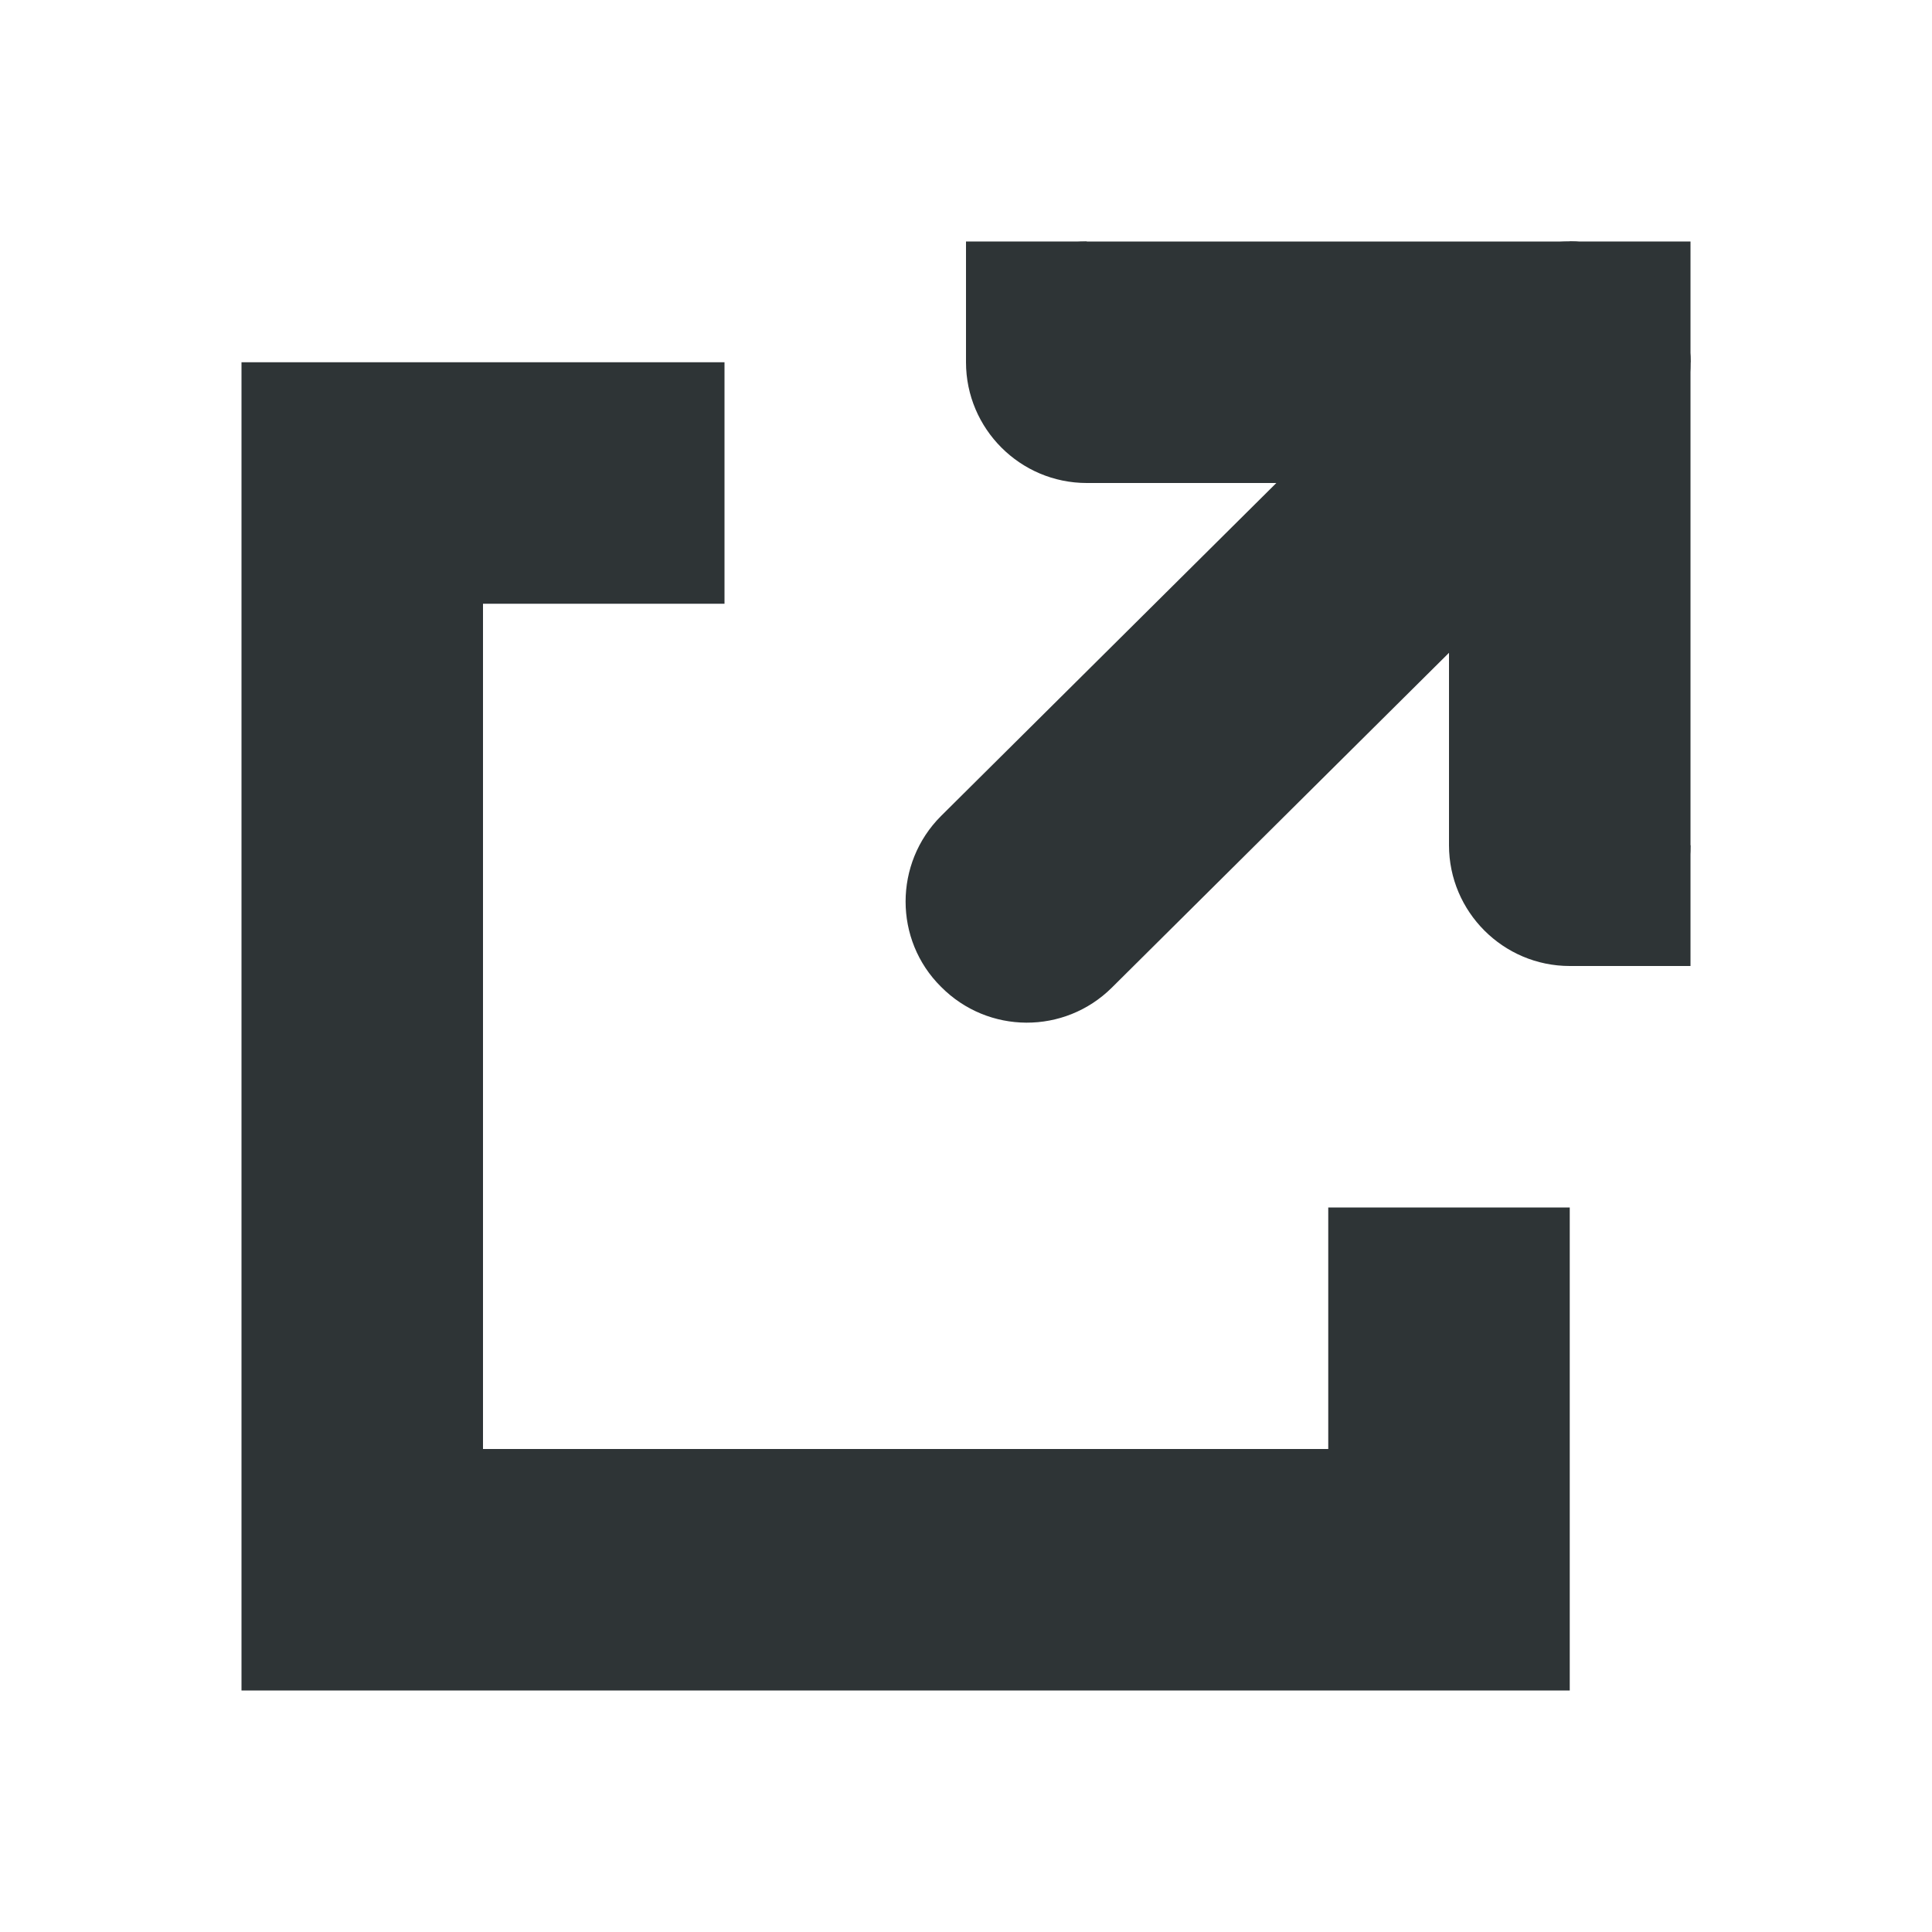
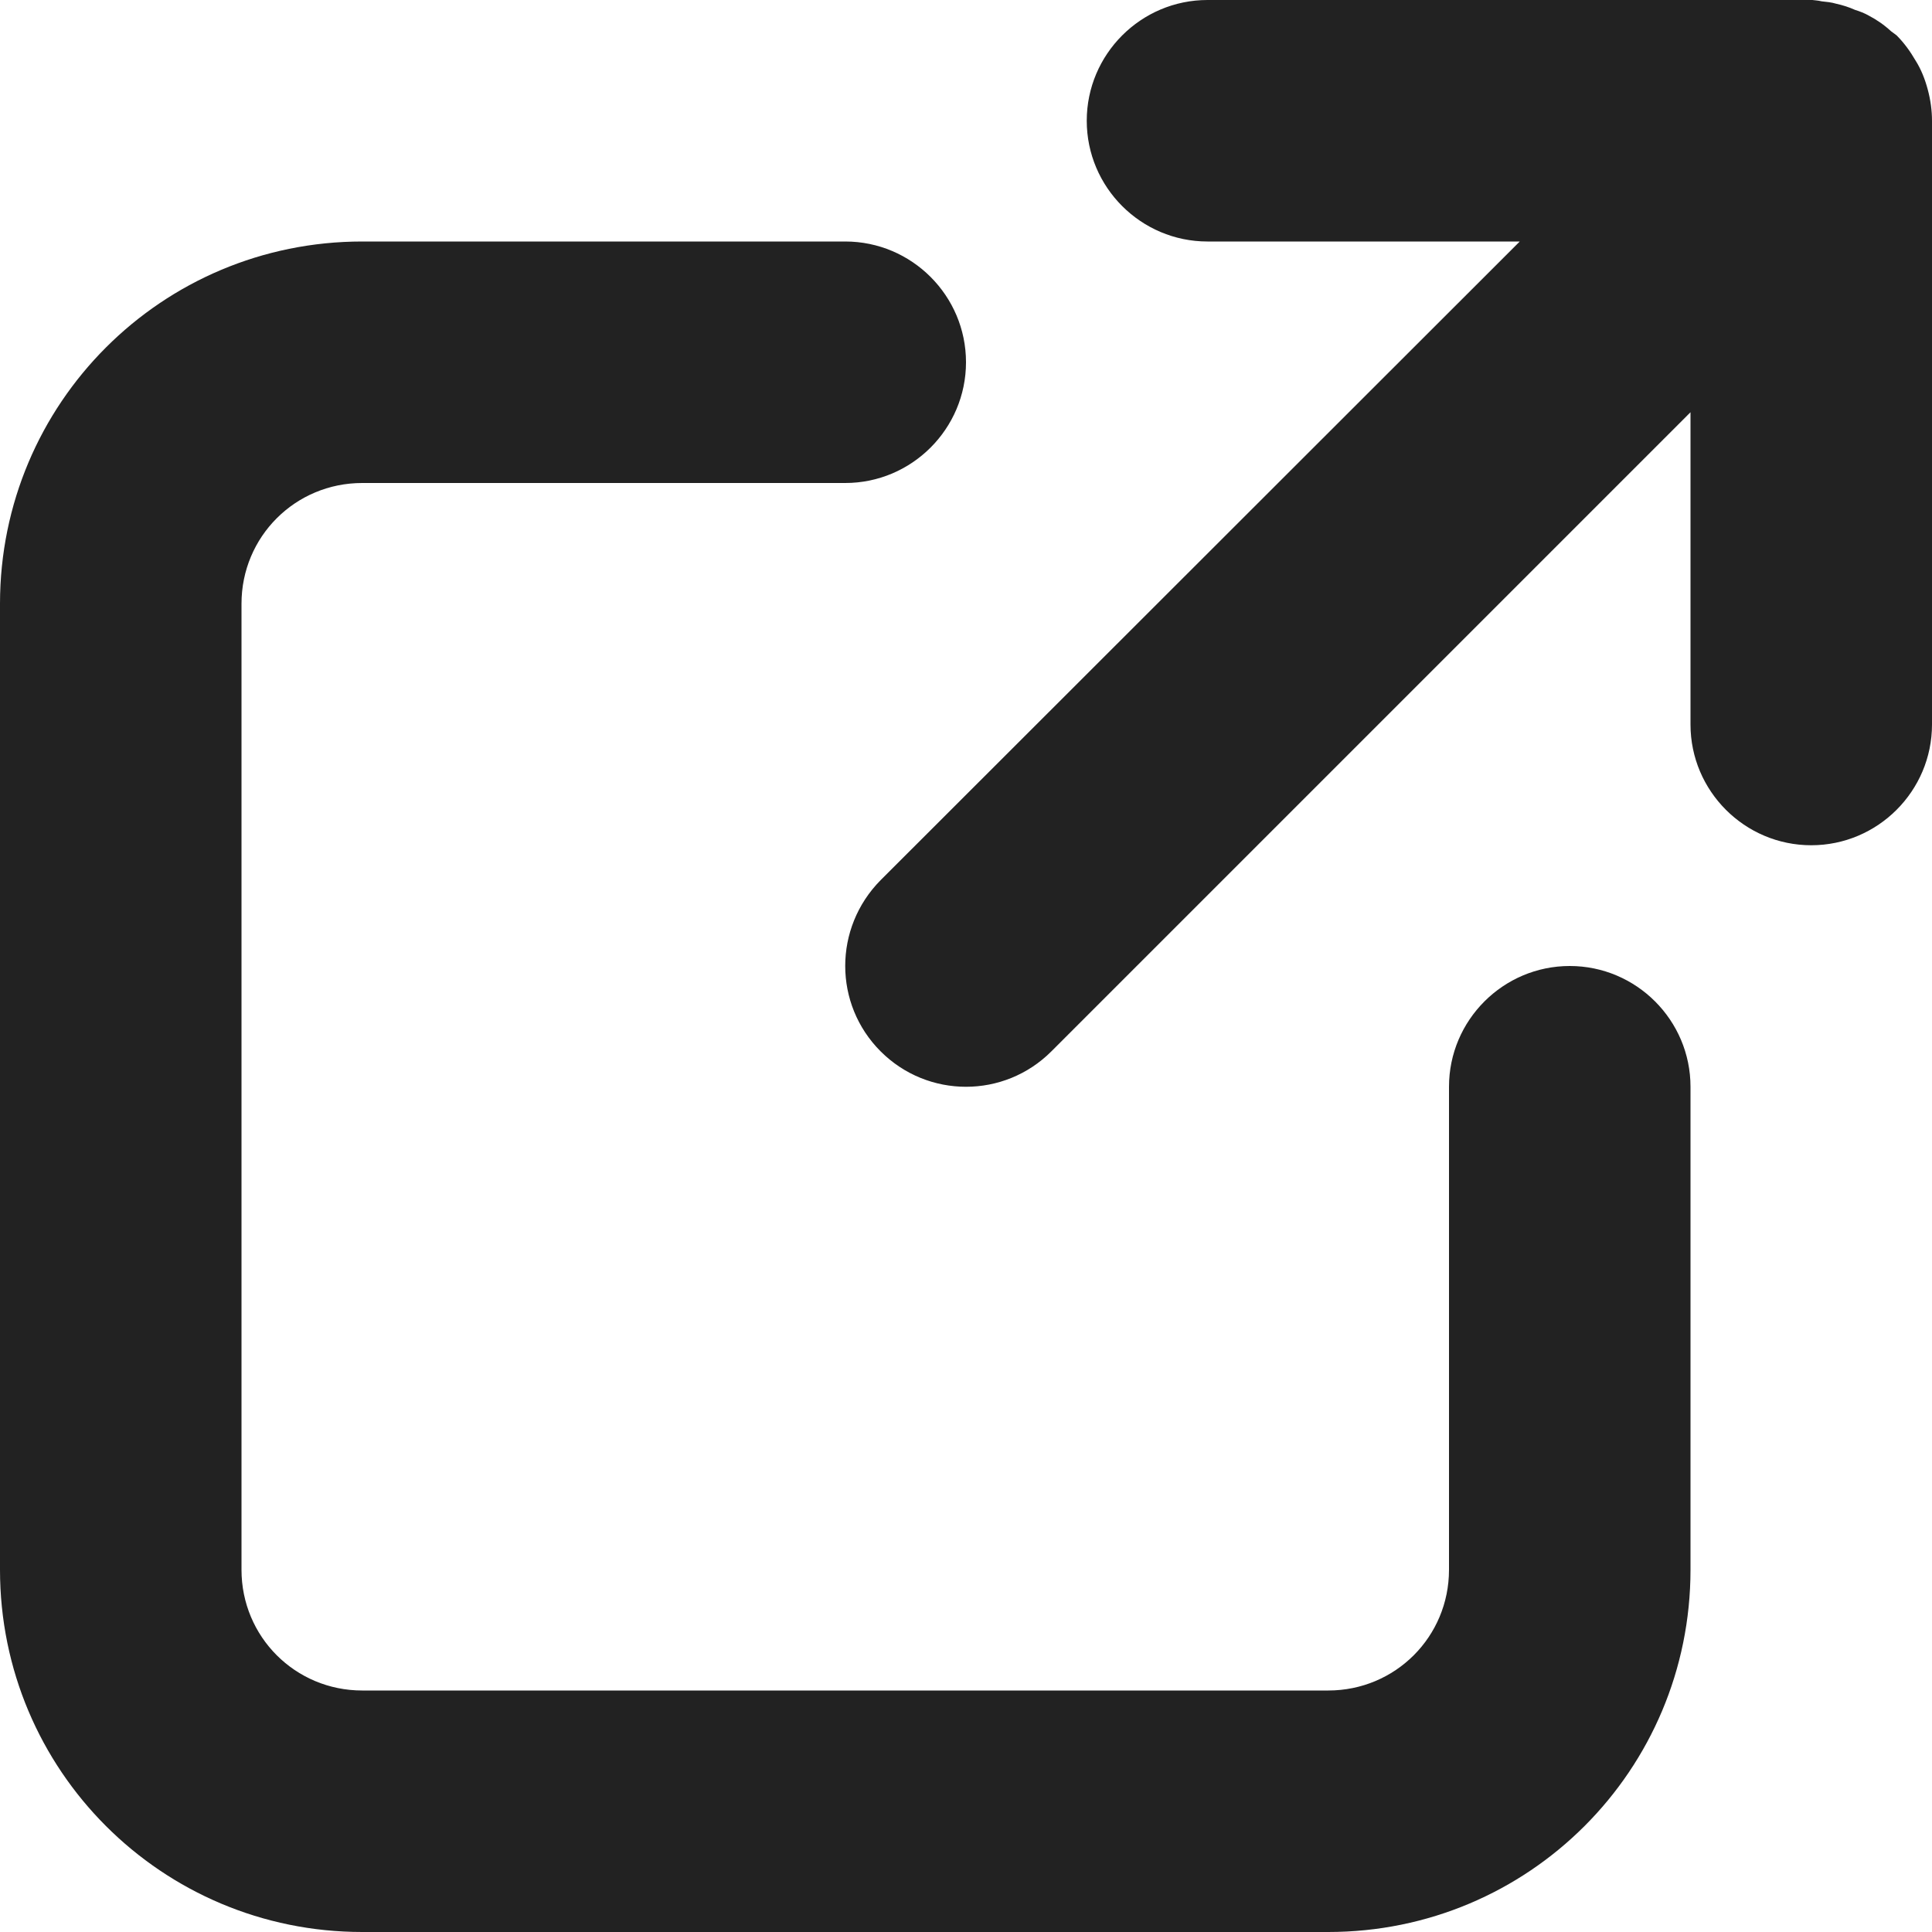
<svg xmlns="http://www.w3.org/2000/svg" height="16px" viewBox="0 0 16 16" width="16px">
-   <g fill="#2e3436">
-     <path d="m 2 3 v 11 h 11 v -4 h -2 v 2 h -7 v -7 h 2 v -2 z m 0 0" />
-     <path d="m 9 2 c -0.551 0 -1 0.449 -1 1 s 0.449 1 1 1 h 3 v 3 c 0 0.551 0.449 1 1 1 s 1 -0.449 1 -1 v -4 c 0 -0.551 -0.449 -1 -1 -1 z m 0 0" />
-     <path d="m 13 2 h 1 v 1 h -1 z m 0 0" />
-     <path d="m 12.293 2.289 l -4.5 4.469 c -0.391 0.391 -0.391 1.027 0 1.414 c 0.391 0.395 1.023 0.395 1.414 0.008 l 4.5 -4.469 c 0.391 -0.391 0.391 -1.027 0 -1.414 c -0.387 -0.395 -1.02 -0.395 -1.414 -0.008 z m 0 0" />
-     <path d="m 13 7 h 1 v 1 h -1 z m 0 0" />
-     <path d="m 8 2 h 1 v 1 h -1 z m 0 0" />
-   </g>
+   <path d="m 3 2 c -1.66 0 -3 1.34 -3 3 v 8 c 0 1.66 1.34 3 3 3 h 8 c 1.66 0 3 -1.34 3 -3 v -4 c 0 -0.551 -0.449 -1 -1 -1 s -1 0.449 -1 1 v 4 c 0 0.555 -0.445 1 -1 1 h -8 c -0.555 0 -1 -0.445 -1 -1 v -8 c 0 -0.555 0.445 -1 1 -1 h 4 c 0.551 0 1 -0.449 1 -1 s -0.449 -1 -1 -1 z m 7 -2 c -0.551 0 -1 0.449 -1 1 s 0.449 1 1 1 h 2.586 l -5.293 5.289 c -0.391 0.395 -0.391 1.027 0 1.418 s 1.023 0.391 1.414 0 l 5.293 -5.293 v 2.586 c 0 0.551 0.449 1 1 1 s 1 -0.449 1 -1 v -5 c 0 -0.086 -0.012 -0.172 -0.035 -0.258 c -0.023 -0.086 -0.055 -0.168 -0.102 -0.242 c -0.043 -0.074 -0.094 -0.145 -0.156 -0.207 c -0.016 -0.012 -0.031 -0.023 -0.047 -0.035 c -0.055 -0.051 -0.117 -0.094 -0.184 -0.129 c -0.035 -0.02 -0.074 -0.035 -0.113 -0.047 c -0.051 -0.023 -0.102 -0.039 -0.156 -0.051 c -0.039 -0.012 -0.082 -0.016 -0.121 -0.02 c -0.031 -0.008 -0.059 -0.008 -0.086 -0.012 z m 0 0" fill="#222222" />
</svg>
